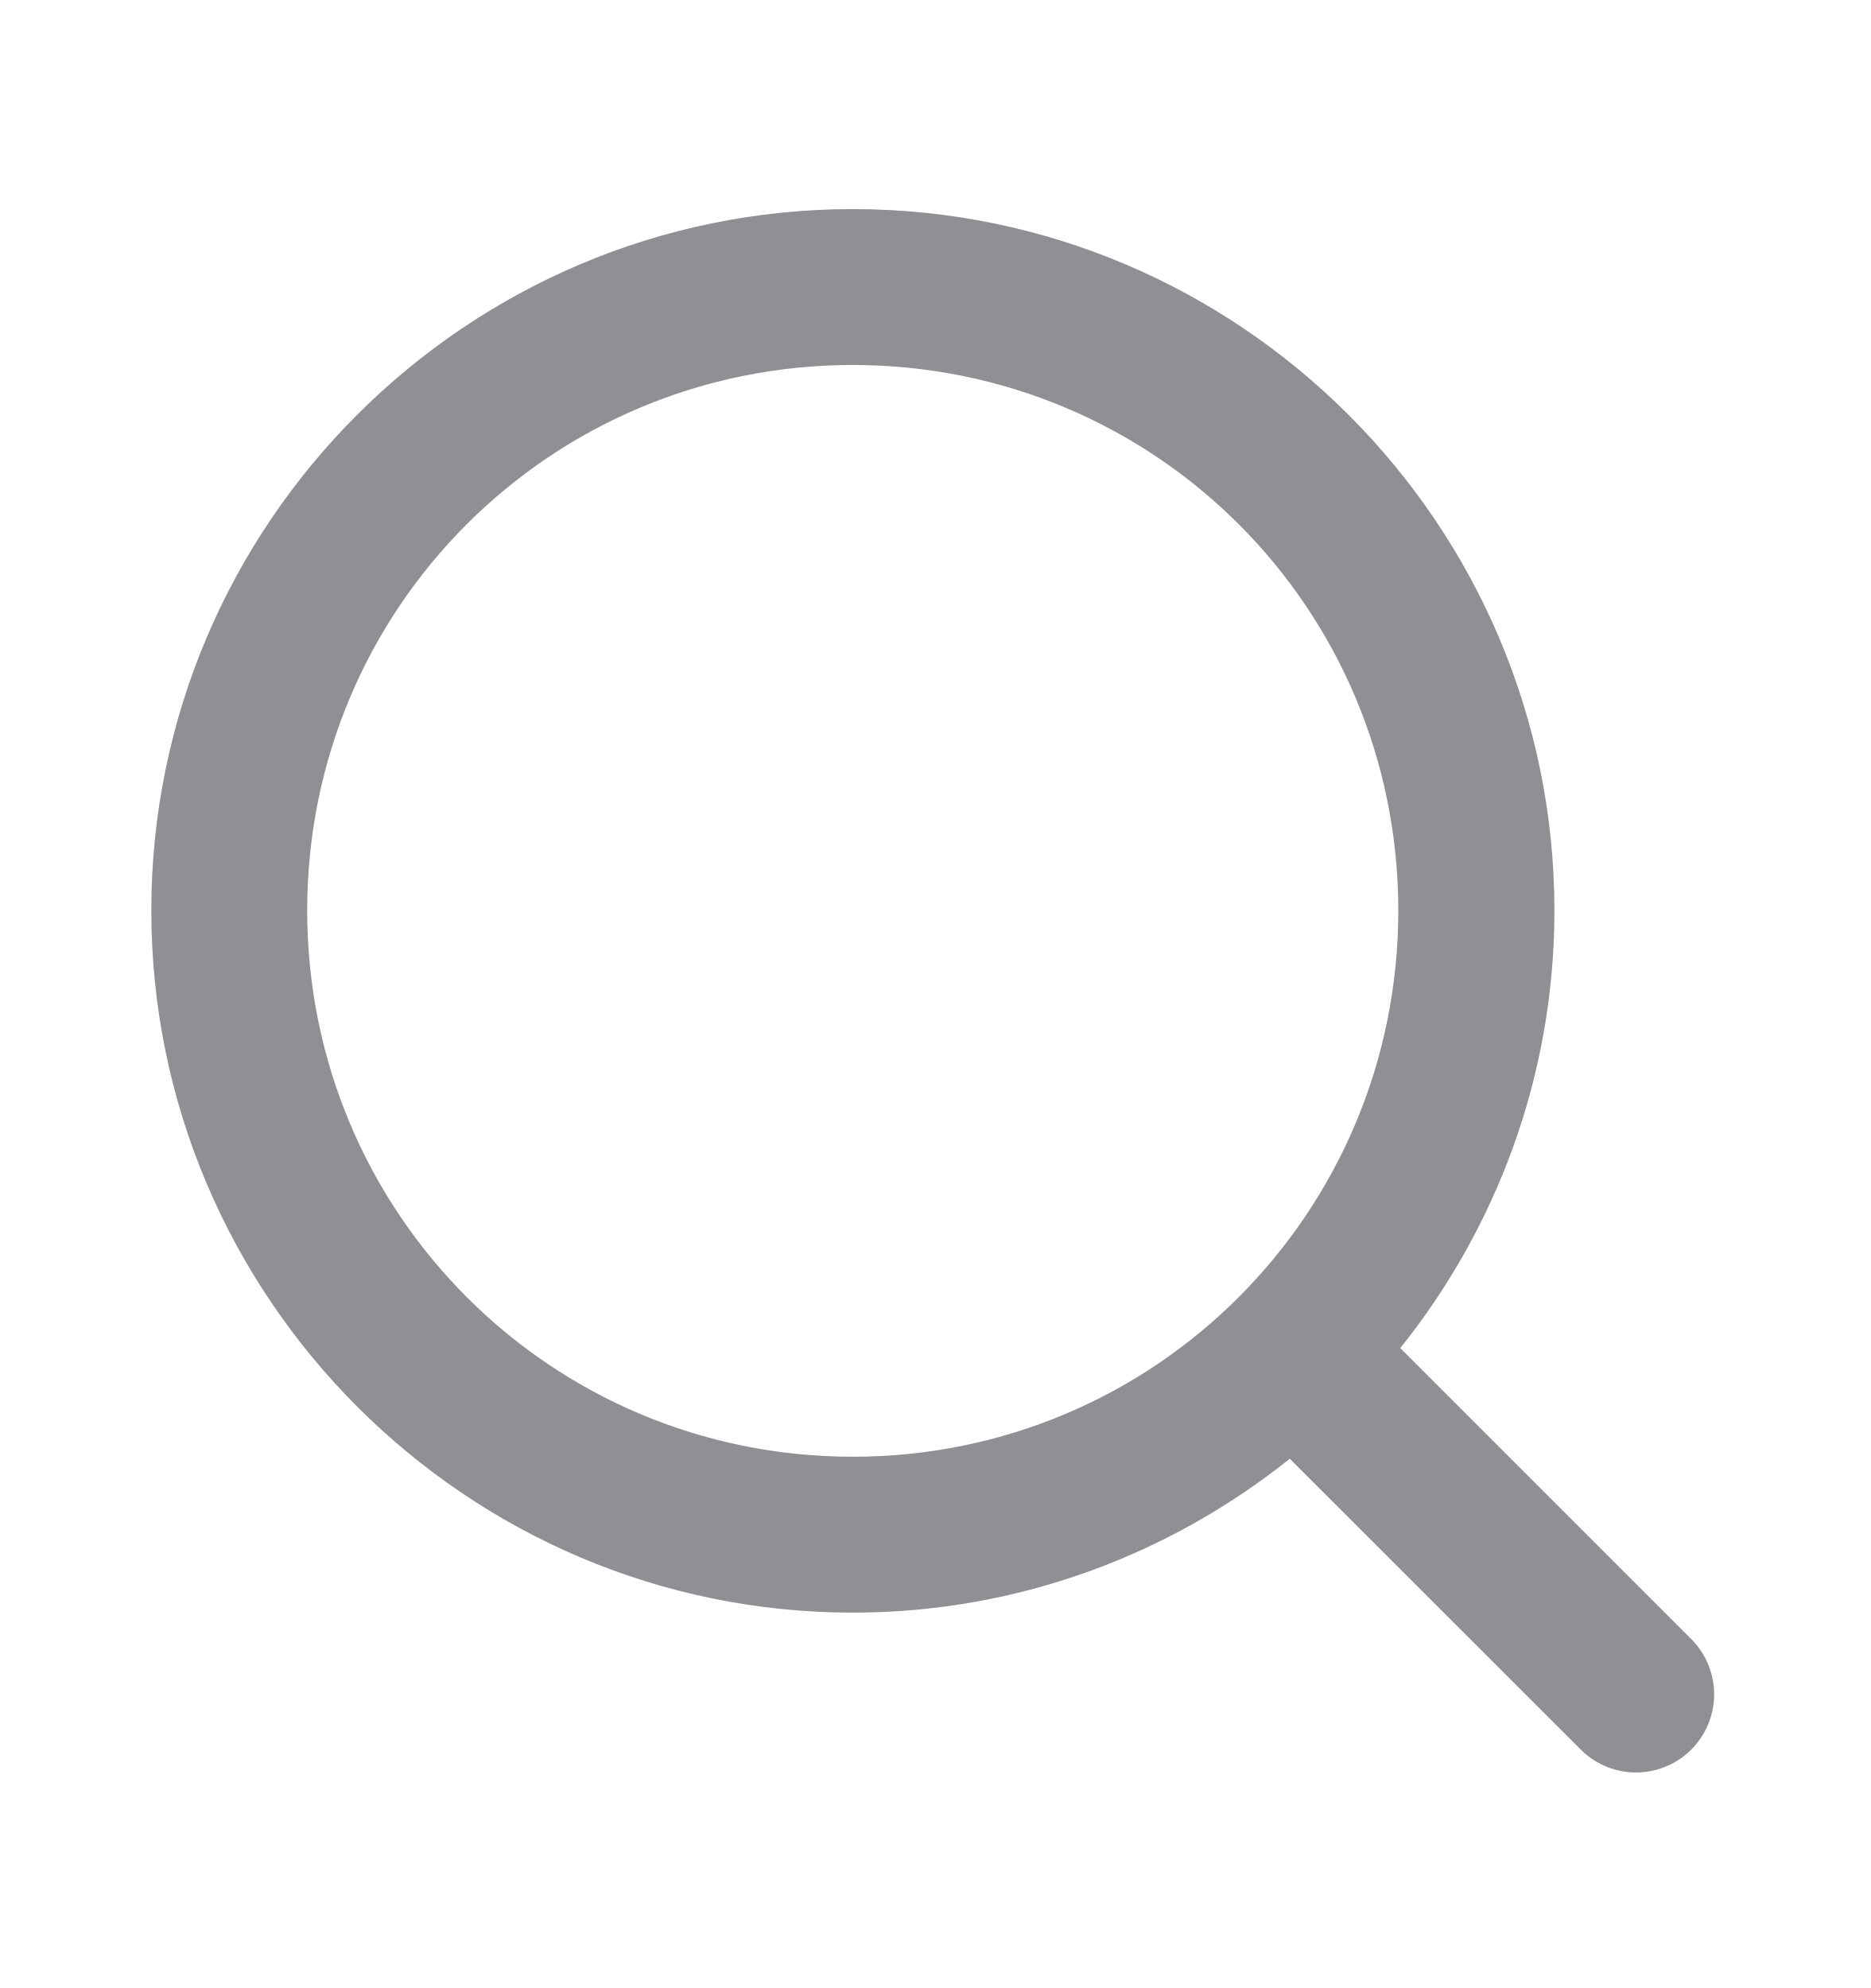
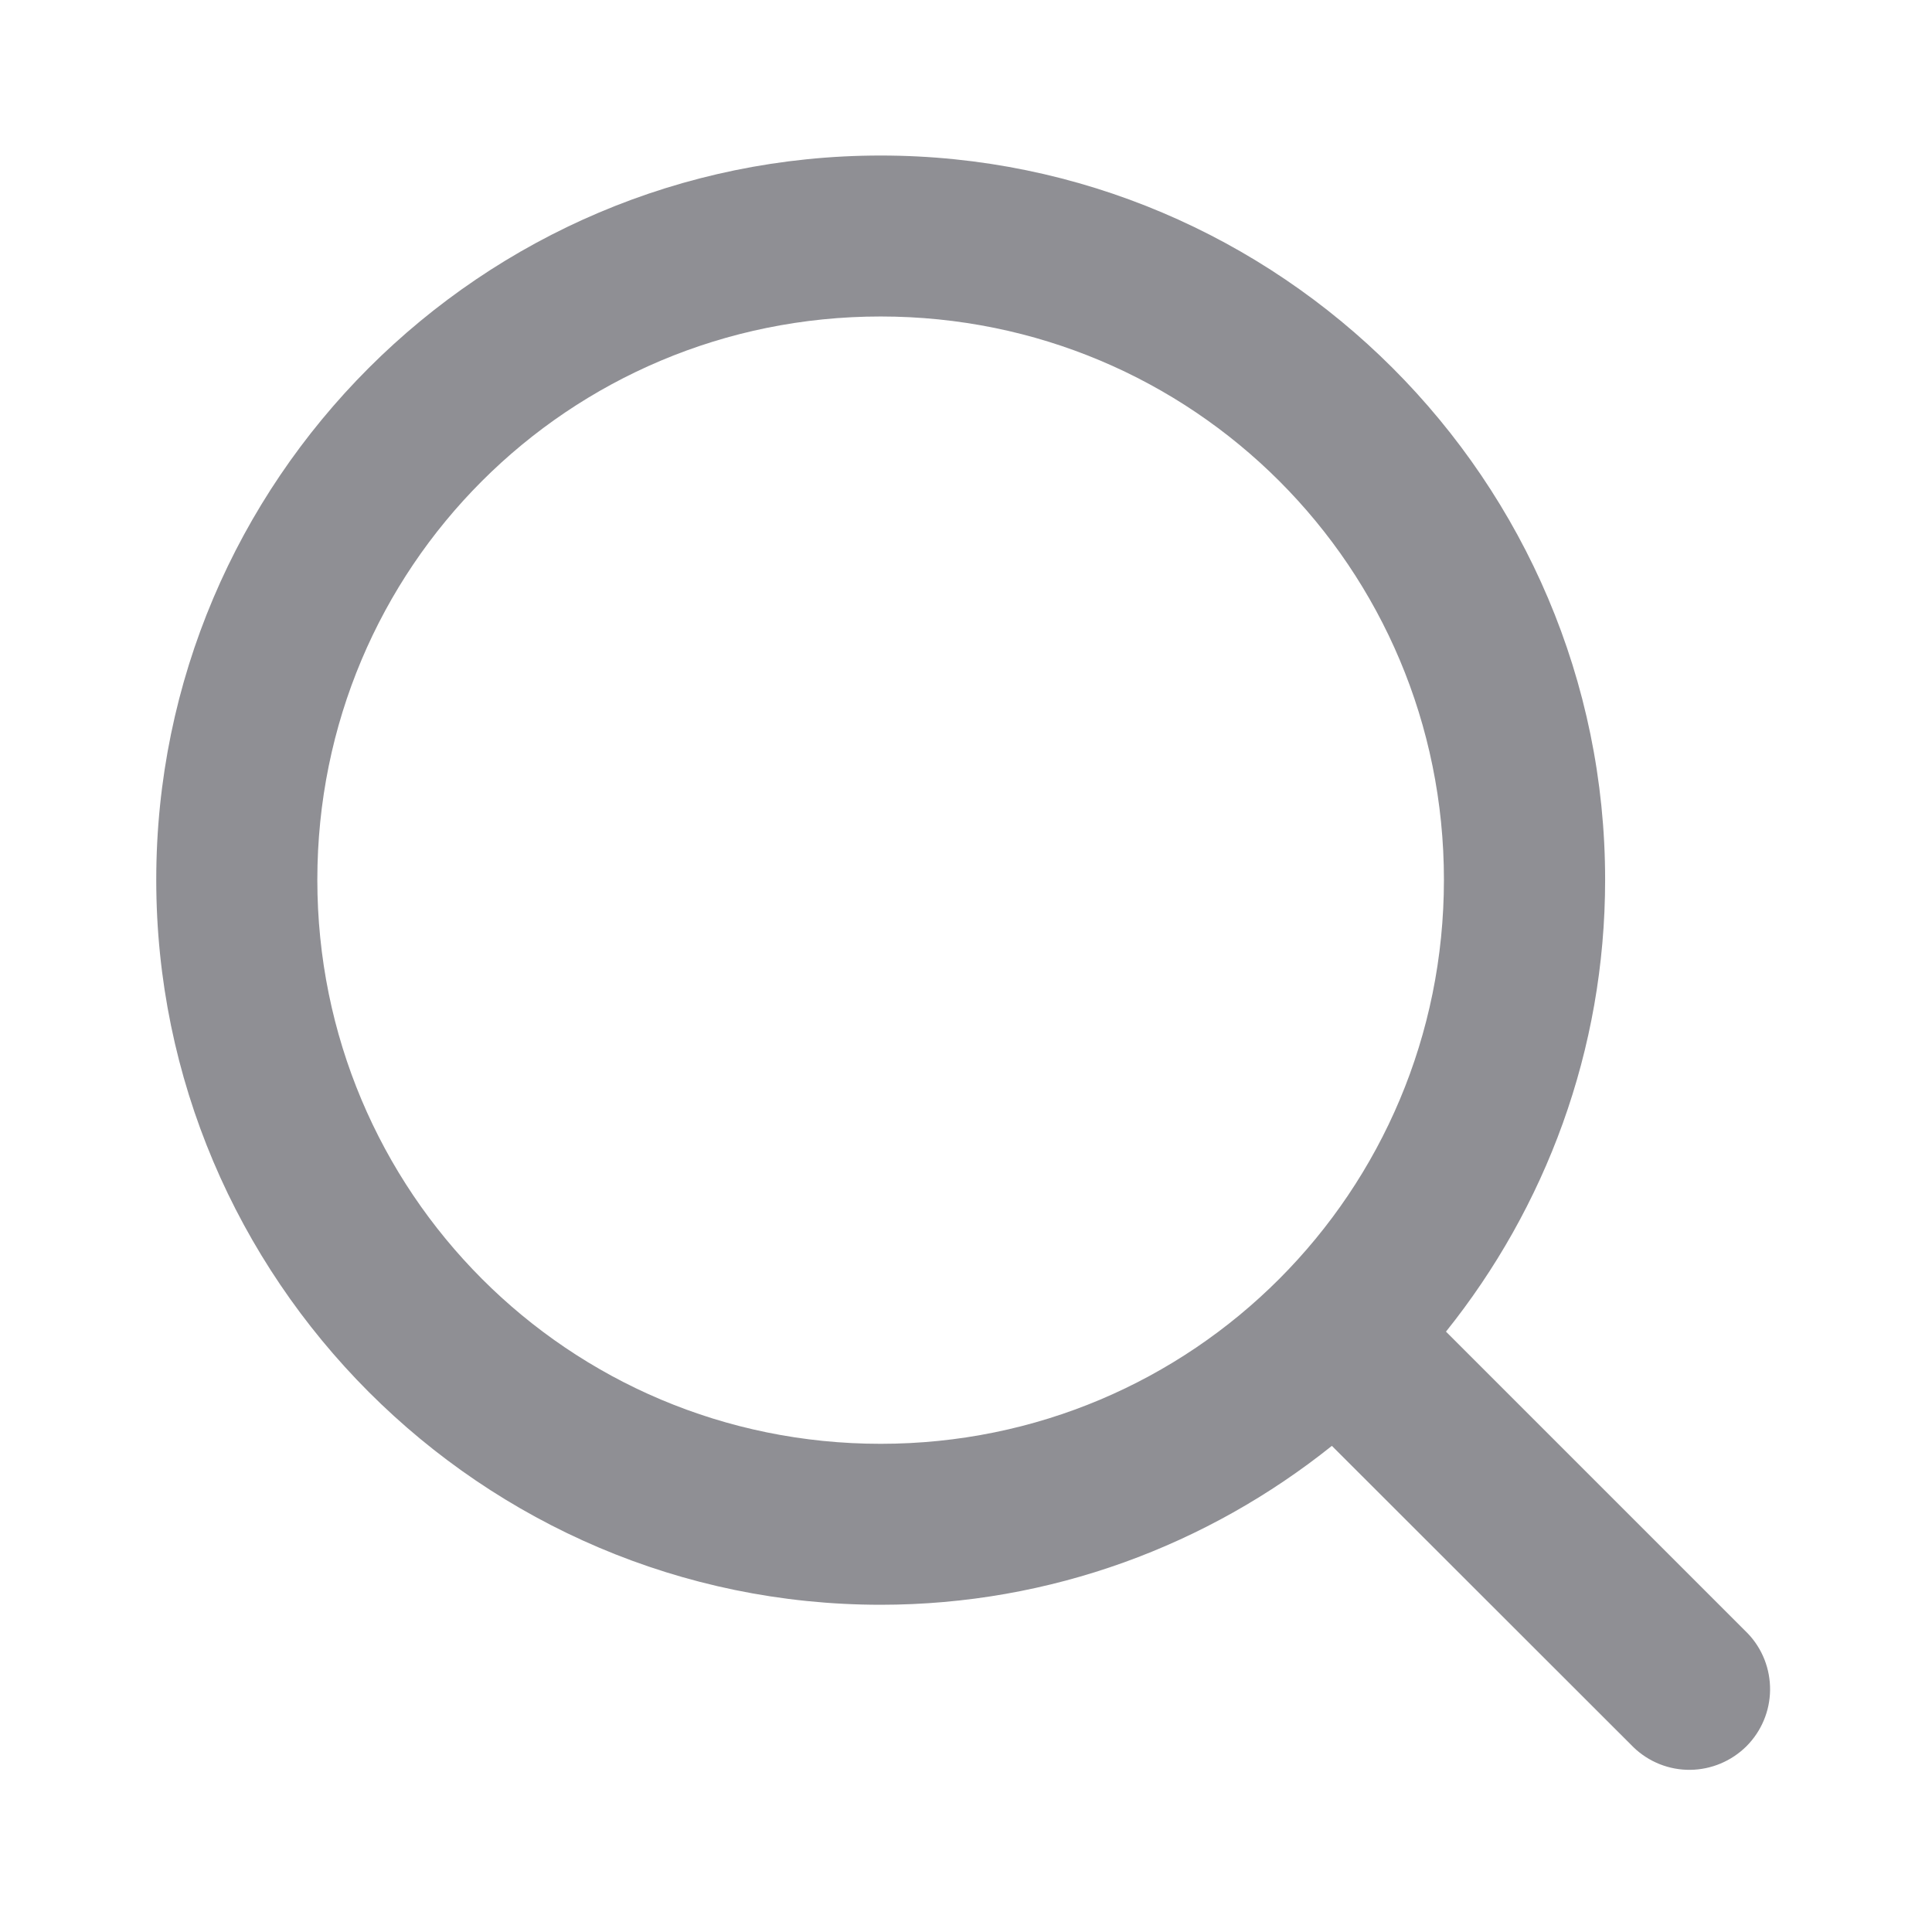
- <svg xmlns="http://www.w3.org/2000/svg" width="16" height="17" viewBox="0 0 16 17" fill="none">
-   <path d="M7.293 1.788C3.987 1.788 1.294 4.48 1.294 7.786C1.294 11.092 3.987 13.79 7.293 13.79C8.705 13.79 10.003 13.295 11.03 12.474L13.528 14.971C13.654 15.092 13.823 15.159 13.998 15.157C14.172 15.155 14.339 15.085 14.463 14.962C14.586 14.838 14.657 14.671 14.659 14.497C14.661 14.322 14.594 14.153 14.474 14.027L11.975 11.528C12.797 10.501 13.293 9.2 13.293 7.786C13.293 4.48 10.598 1.788 7.293 1.788ZM7.293 3.121C9.878 3.121 11.958 5.201 11.958 7.786C11.958 10.371 9.878 12.457 7.293 12.457C4.707 12.457 2.627 10.371 2.627 7.786C2.627 5.201 4.707 3.121 7.293 3.121Z" fill="#8F8F94" />
+ <svg xmlns="http://www.w3.org/2000/svg" width="16" height="16" viewBox="0 0 16 16" fill="none">
+   <path d="M7.293 1.288C3.987 1.288 1.294 3.98 1.294 7.286C1.294 10.592 3.987 13.29 7.293 13.29C8.705 13.29 10.004 12.795 11.03 11.974L13.529 14.471C13.655 14.592 13.823 14.659 13.998 14.657C14.172 14.655 14.339 14.585 14.463 14.462C14.587 14.338 14.657 14.171 14.659 13.997C14.661 13.822 14.595 13.653 14.474 13.527L11.975 11.028C12.798 10.001 13.293 8.7 13.293 7.286C13.293 3.98 10.599 1.288 7.293 1.288V1.288ZM7.293 2.621C9.878 2.621 11.958 4.701 11.958 7.286C11.958 9.871 9.878 11.957 7.293 11.957C4.708 11.957 2.628 9.871 2.628 7.286C2.628 4.701 4.708 2.621 7.293 2.621Z" fill="#8F8F94" />
</svg>
